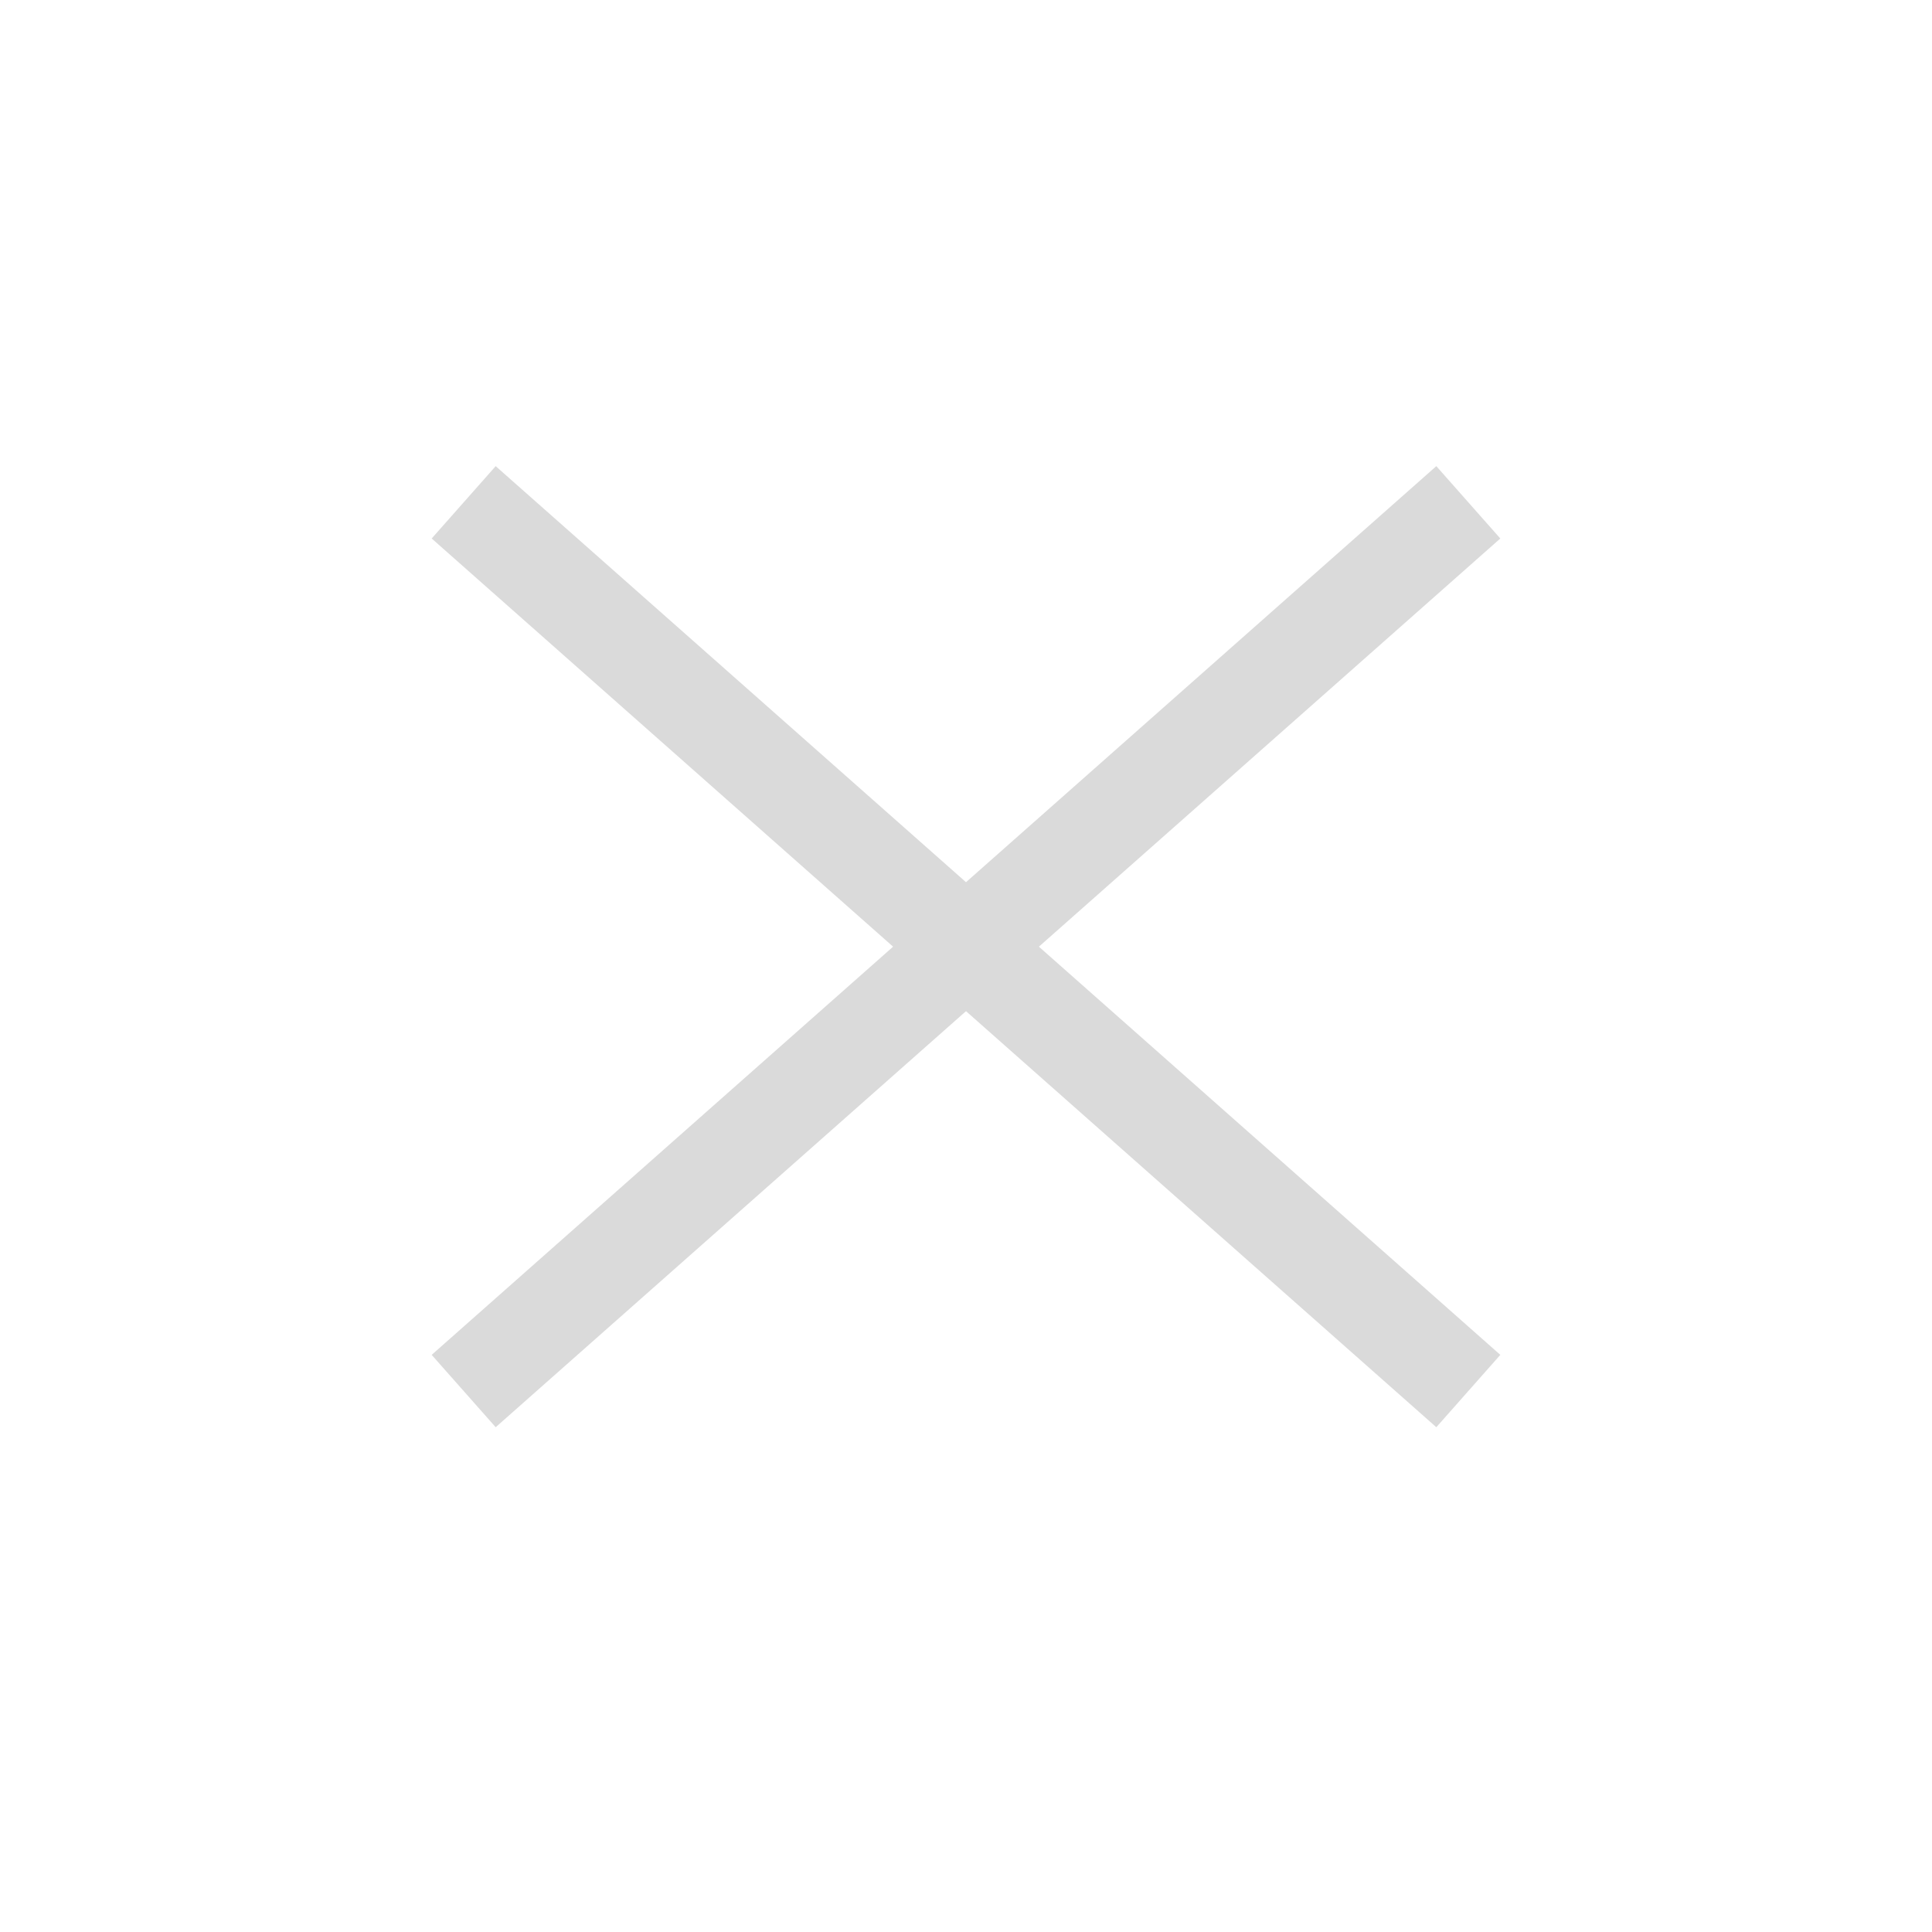
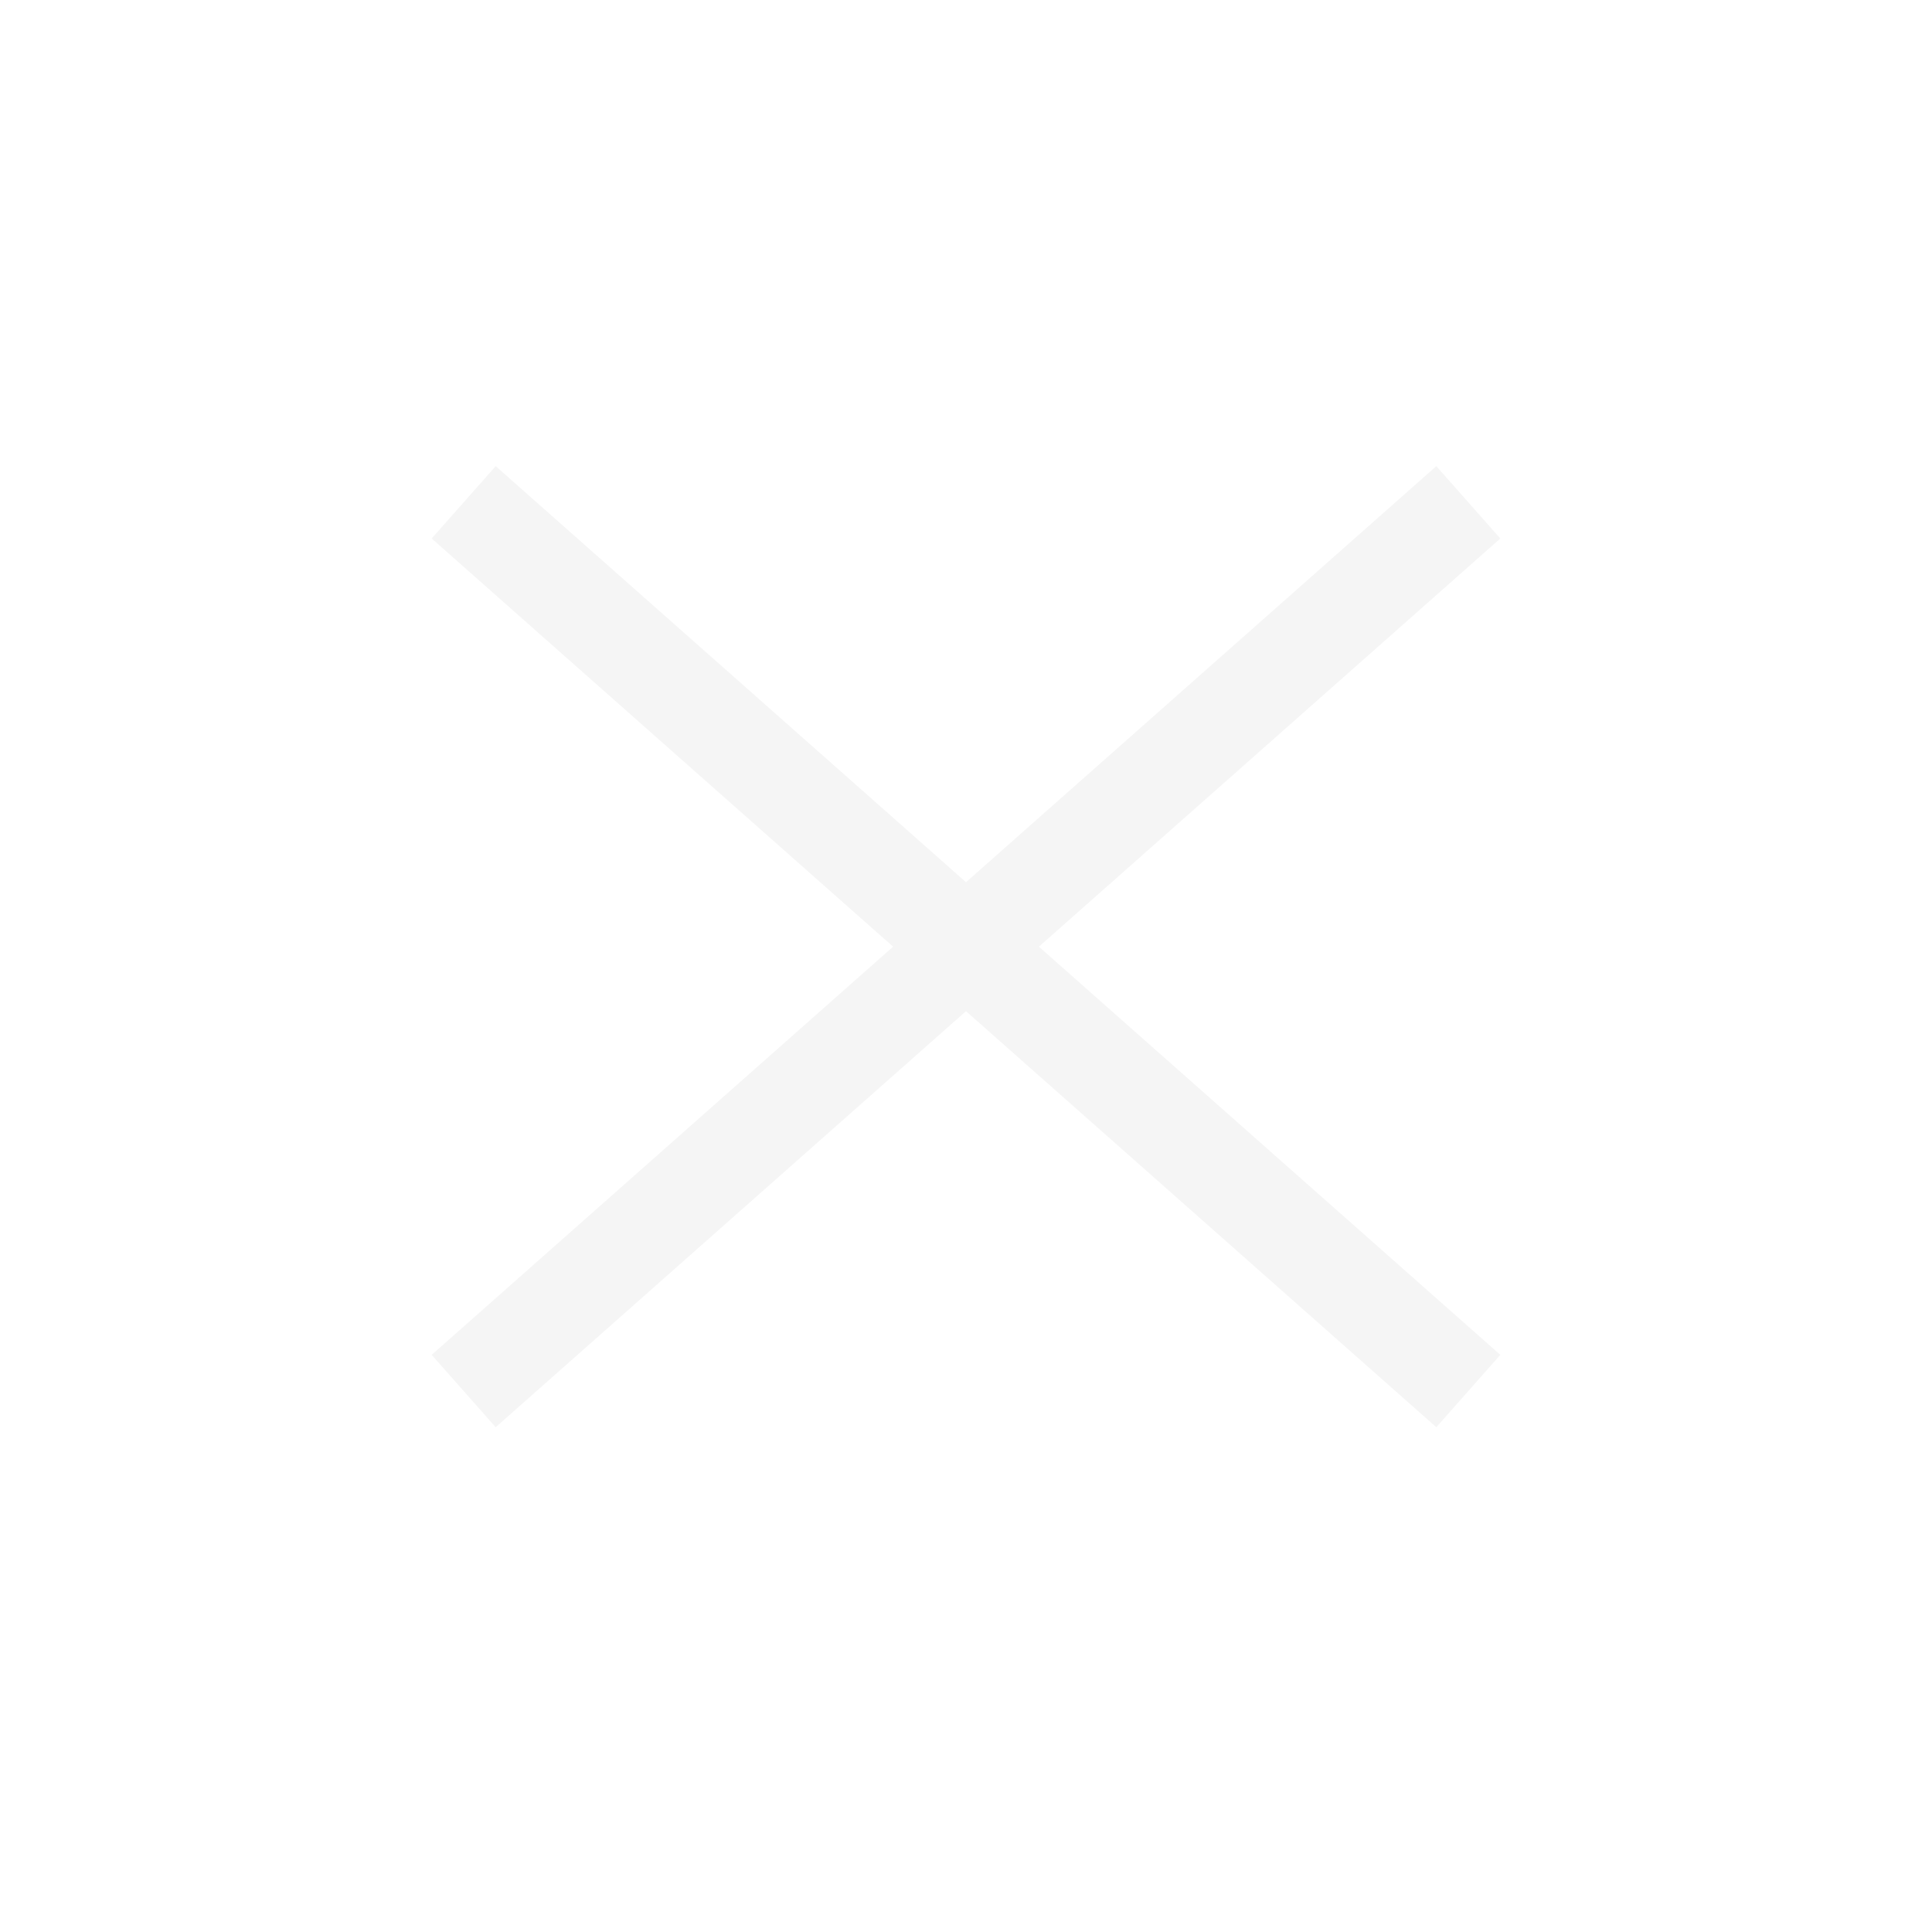
<svg xmlns="http://www.w3.org/2000/svg" viewBox="0 0 500 500">
  <defs>
    <style>
            .x {
                fill: none;
-                 stroke: #dadada;
+                 stroke: #f5f5f5;
                stroke-miterlimit: 10;
                stroke-width: 25px;
            }
        </style>
  </defs>
  <g id="dislike">
    <line class="x" x1="120" y1="130" x2="380" y2="360" />
    <line class="x" x1="120" y1="360" x2="380" y2="130" />
  </g>
</svg>
